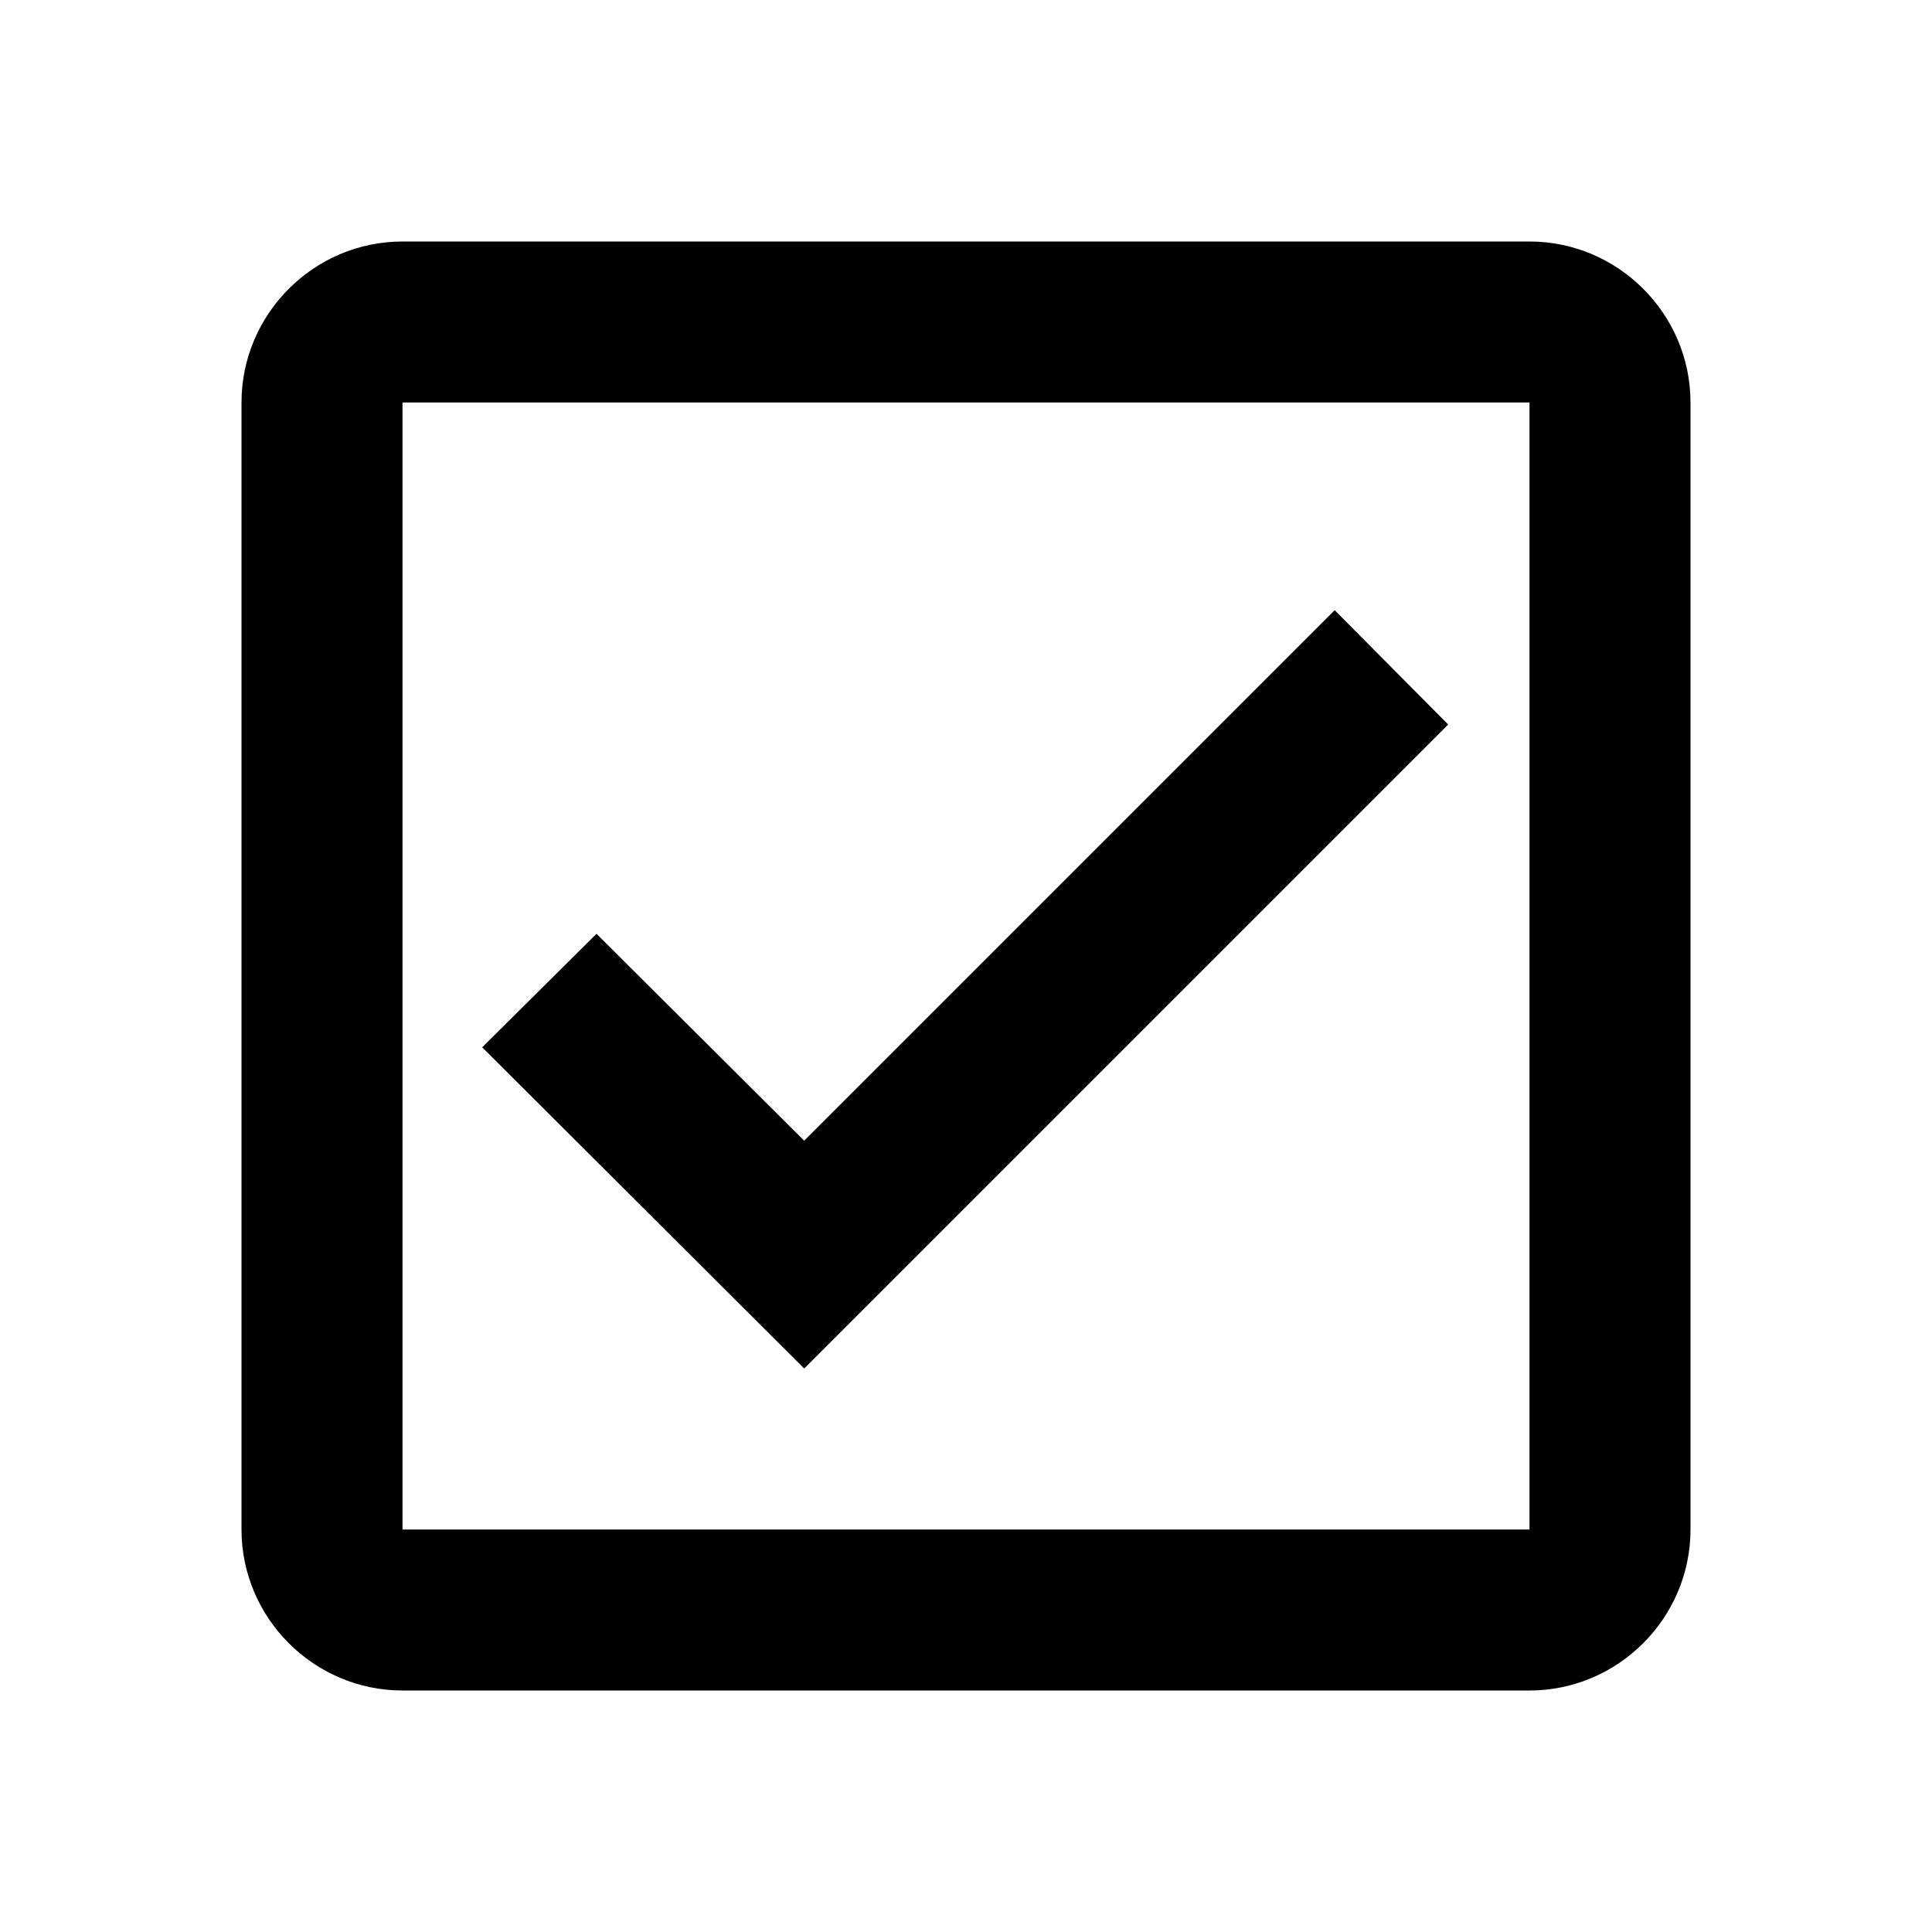
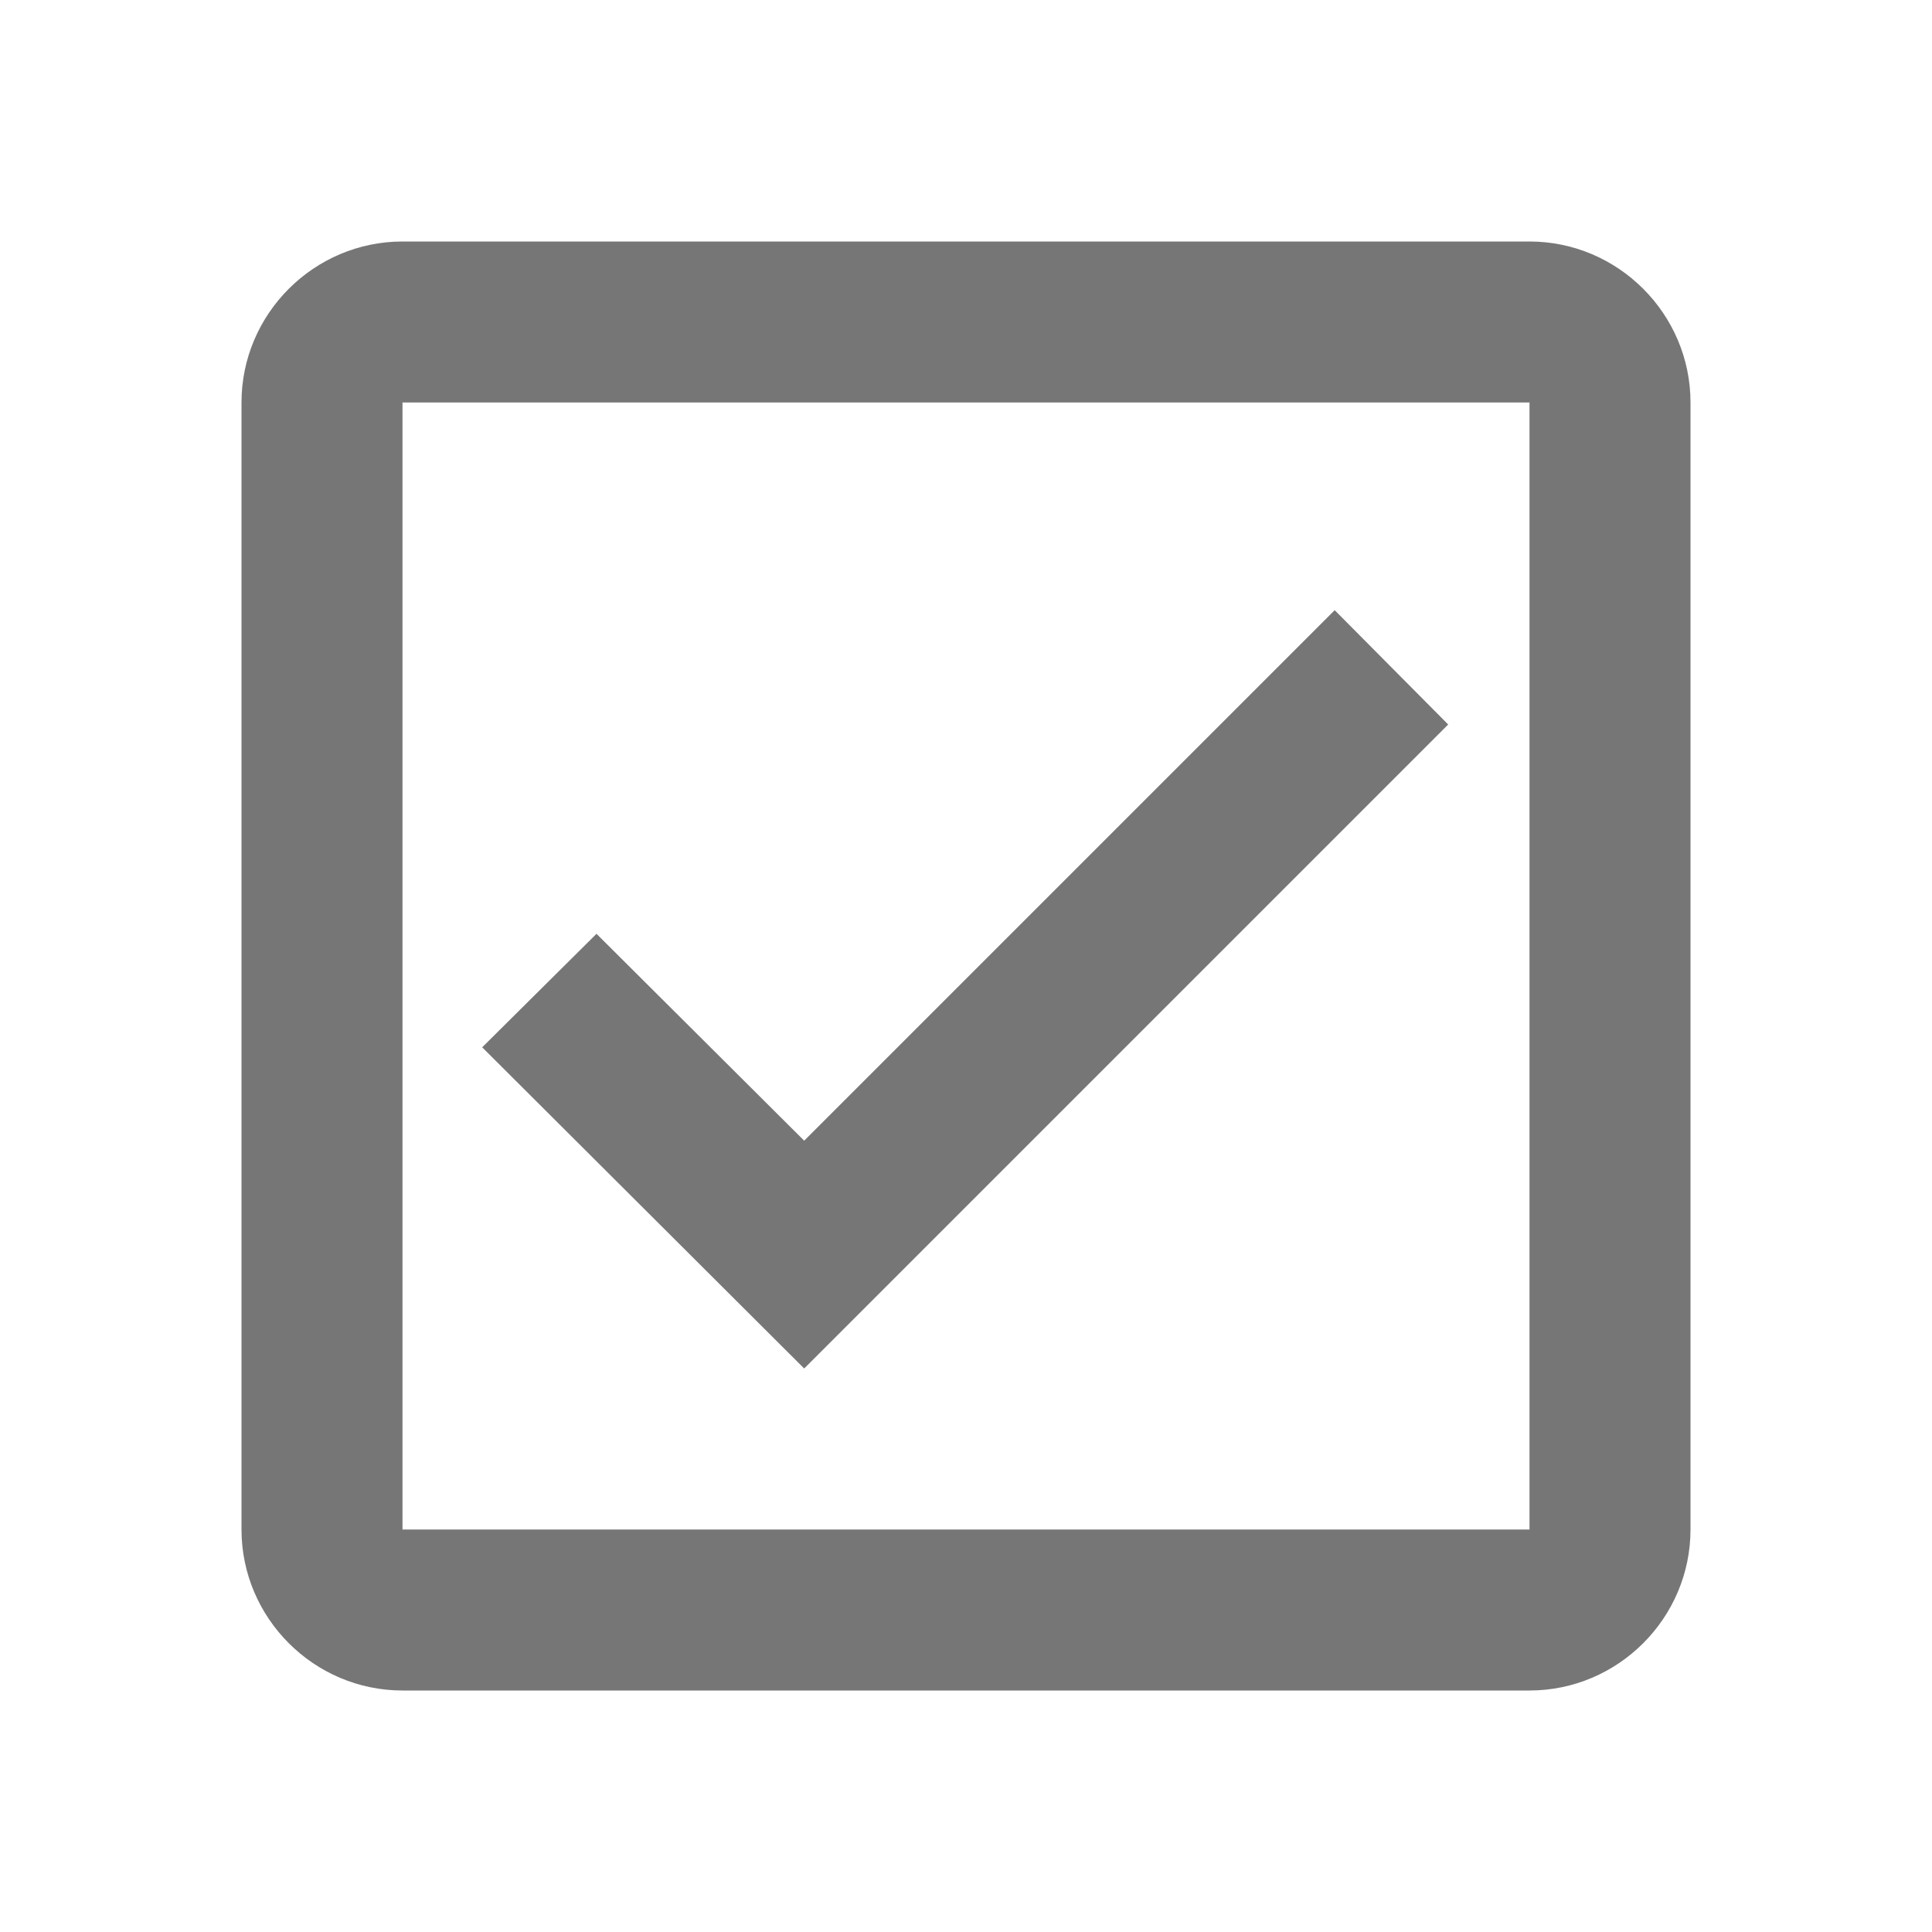
- <svg xmlns="http://www.w3.org/2000/svg" height="24px" viewBox="0 0 24 24" width="24px" fill="#000000">
+ <svg xmlns="http://www.w3.org/2000/svg" height="24px" viewBox="0 0 24 24" width="24px" fill="#767676">
  <path d="M0 0h24v24H0V0z" fill="none" />
  <path d="M19 3H5c-1.1 0-2 .9-2 2v14c0 1.1.9 2 2 2h14c1.1 0 2-.9 2-2V5c0-1.1-.9-2-2-2zm0 16H5V5h14v14zM17.99 9l-1.41-1.42-6.59 6.59-2.58-2.57-1.42 1.41 4 3.99z" />
</svg>
